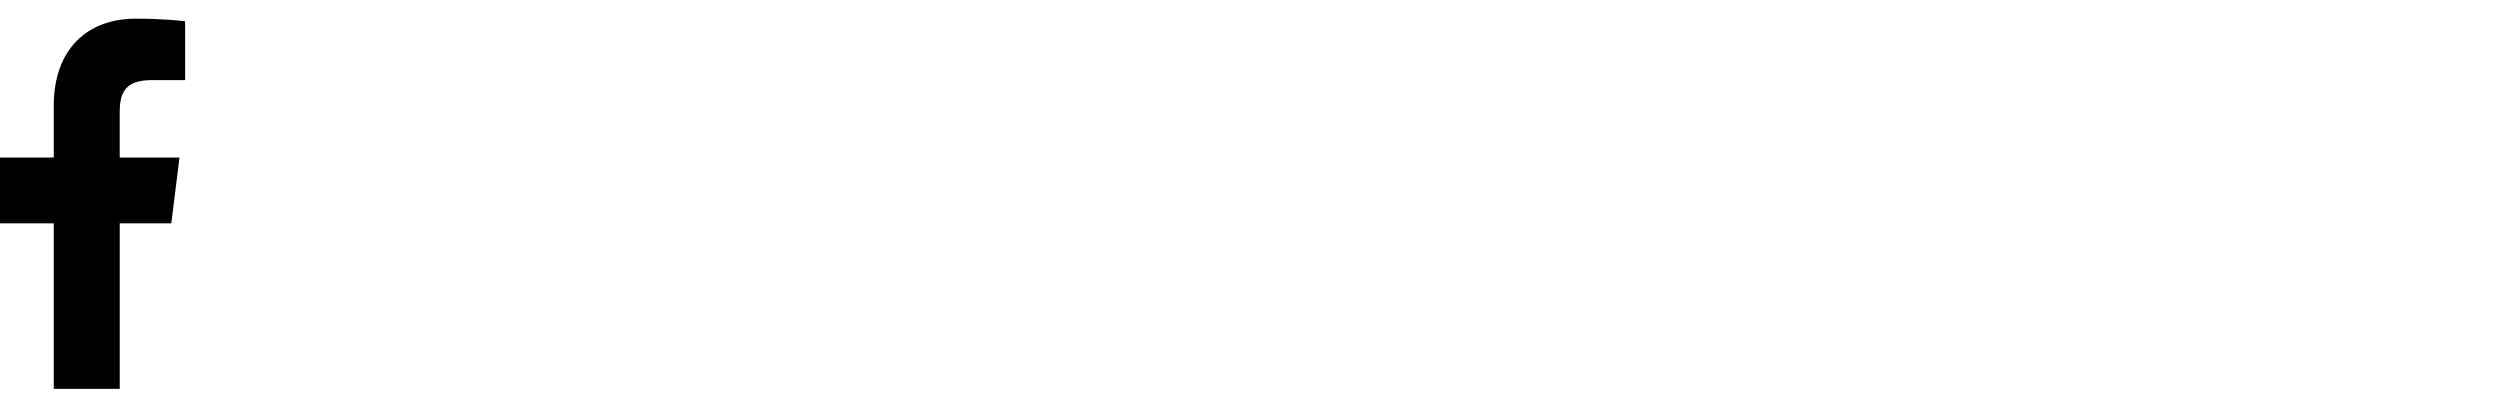
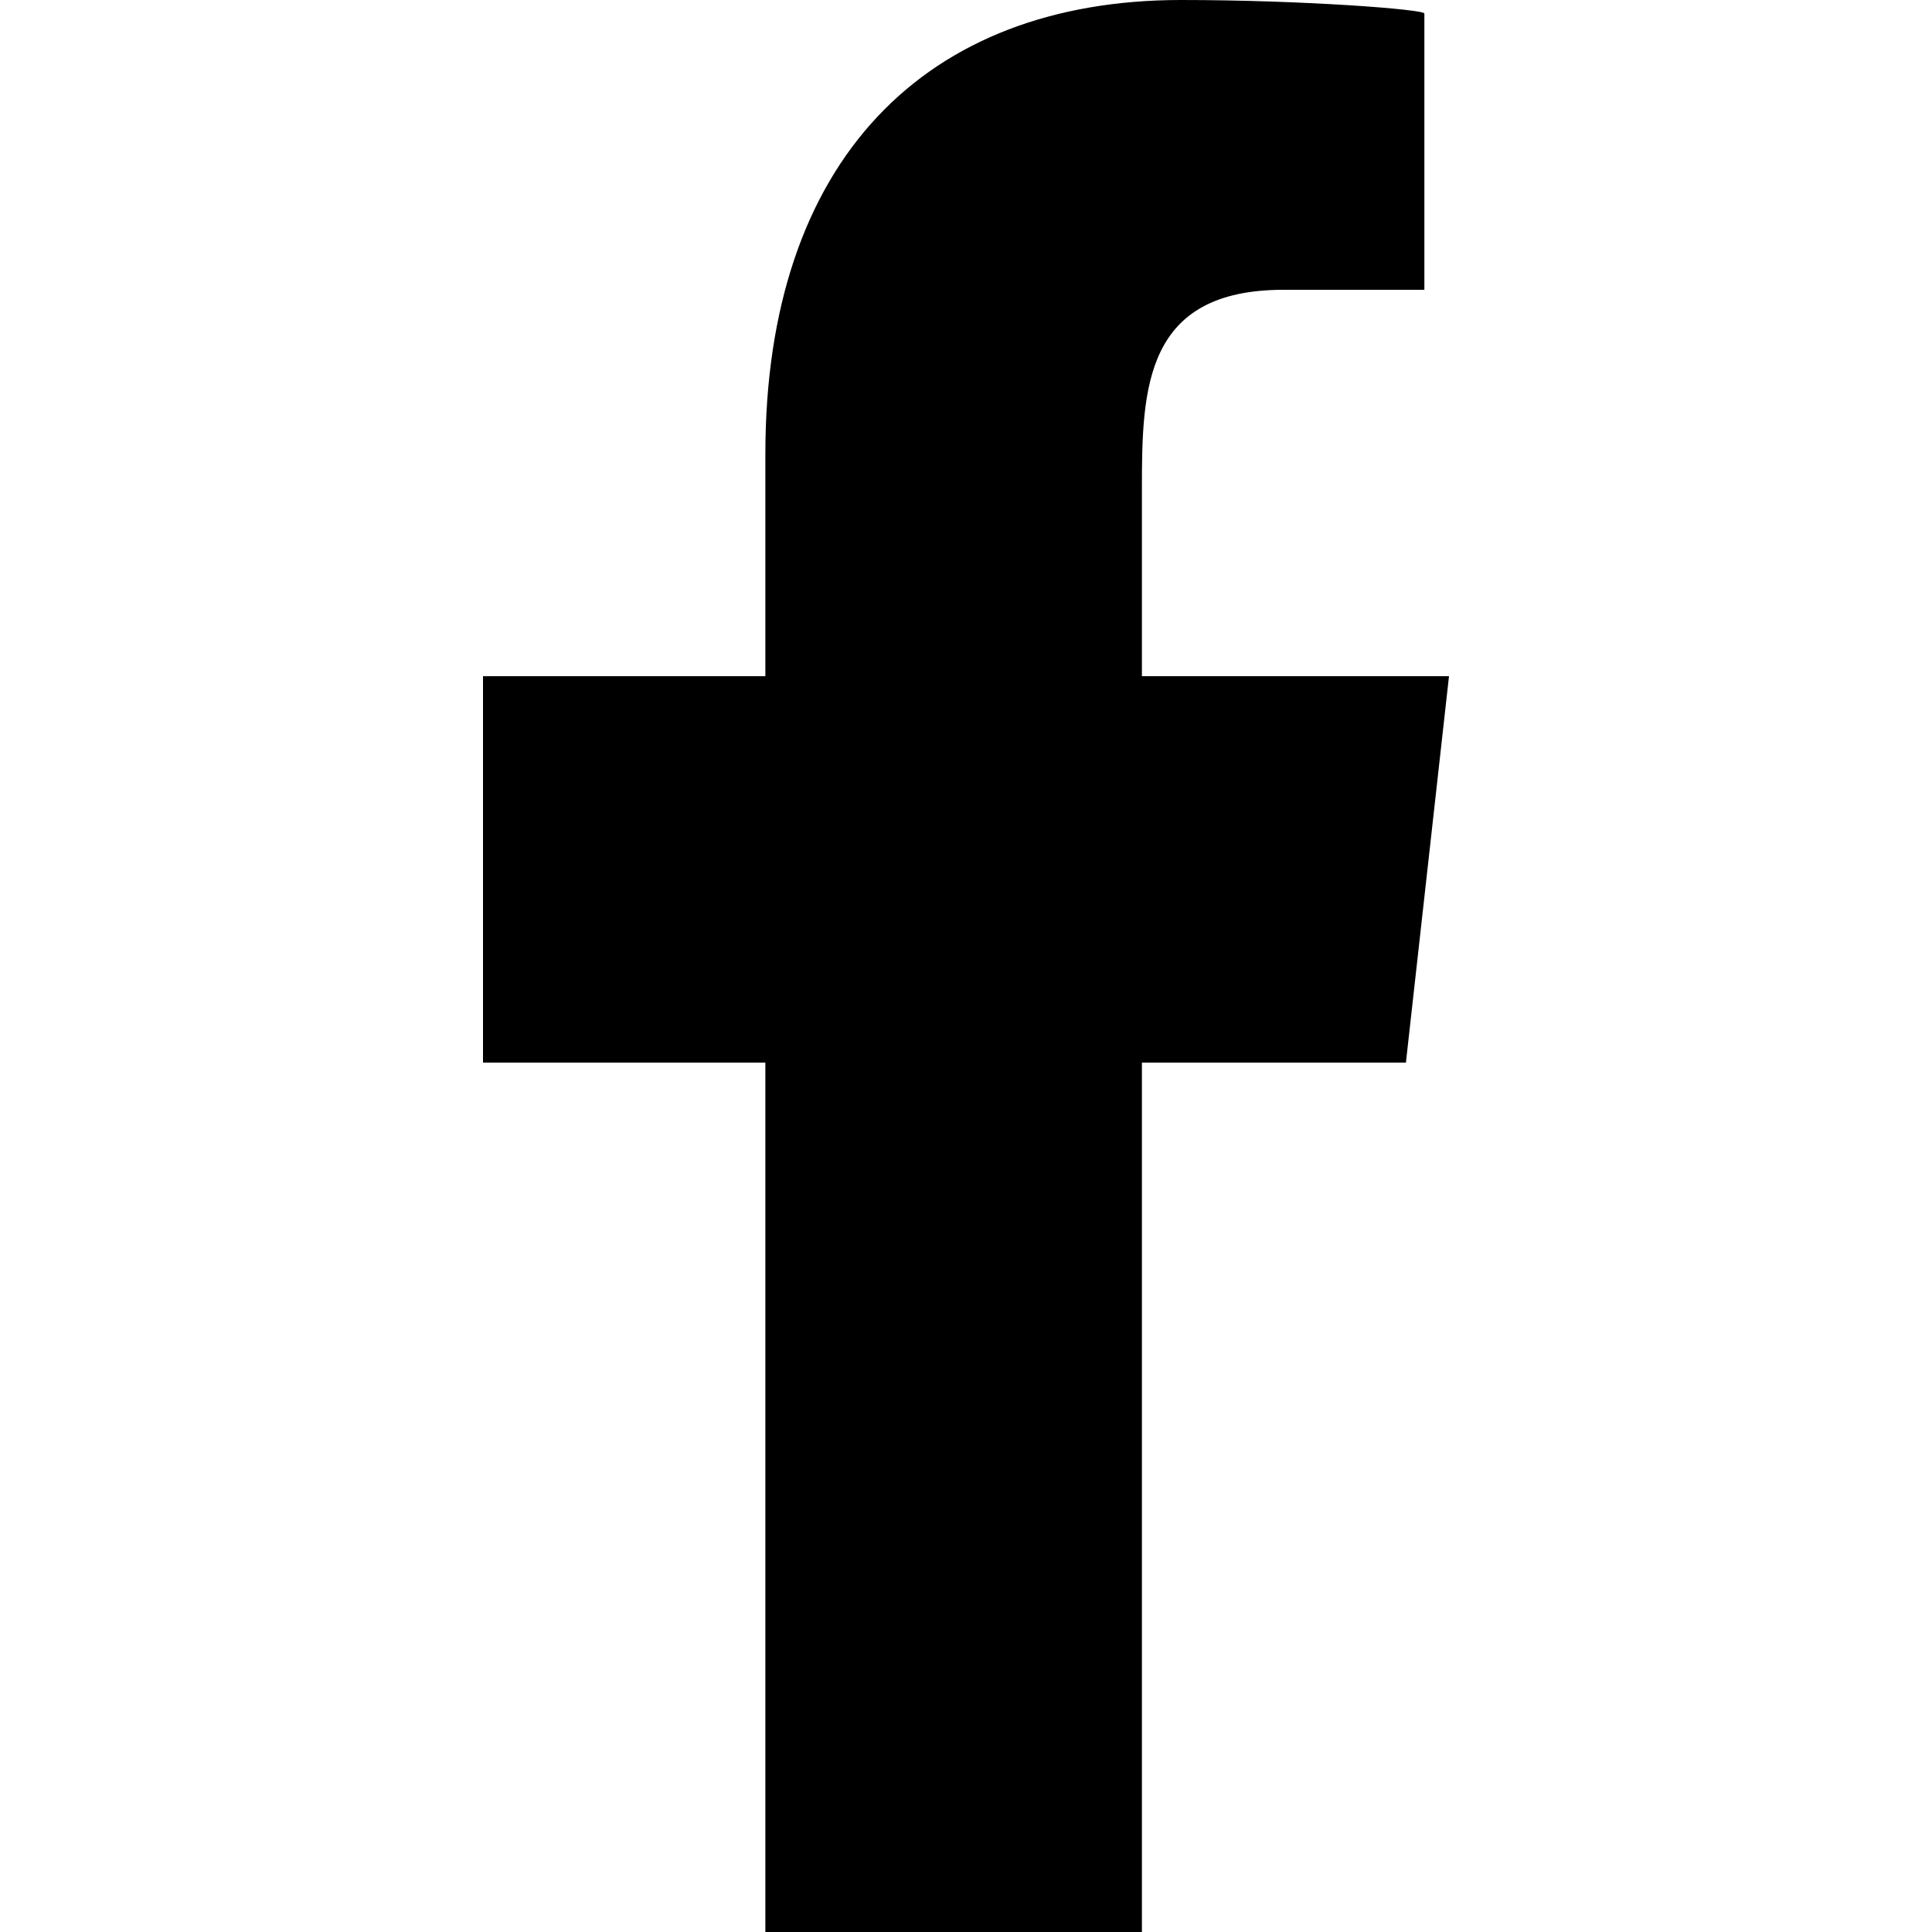
- <svg xmlns="http://www.w3.org/2000/svg" width="auto" height="22" viewBox="0 0 134 22" fill="none">
-   <g id="Social">
-     <g id="001-facebook">
-       <path id="Path" d="M8.112 4.295H9.923V1.14C9.611 1.097 8.536 1 7.284 1C4.672 1 2.882 2.643 2.882 5.663V8.442H0V11.969H2.882V20.845H6.417V11.97H9.182L9.621 8.443H6.416V6.013C6.417 4.993 6.691 4.295 8.112 4.295Z" fill="black" />
+ <svg xmlns="http://www.w3.org/2000/svg" width="auto" height="22" viewBox="-5 0 20 20" version="1.1">
+   <g id="Page-1" stroke="none" stroke-width="1" fill="none" fill-rule="evenodd">
+     <g id="Dribbble-Light-Preview" transform="translate(-385, -7399)" fill="#000000">
+       <g id="icons" transform="translate(56, 160)">
+         <path d="M335.821,7259 L335.821,7250 L338.554,7250 L339,7246 L335.821,7246 L335.821,7244.052 C335.821,7243.022 335.848,7242 337.287,7242 L338.745,7242 L338.745,7239.14 C338.745,7239.097 337.492,7239 336.226,7239 C333.58,7239 331.923,7240.657 331.923,7243.7 L331.923,7246 L329,7246 L329,7250 L331.923,7250 L331.923,7259 L335.821,7259 Z" id="facebook-[#176]">
+ 
+ </path>
+       </g>
    </g>
  </g>
</svg>
